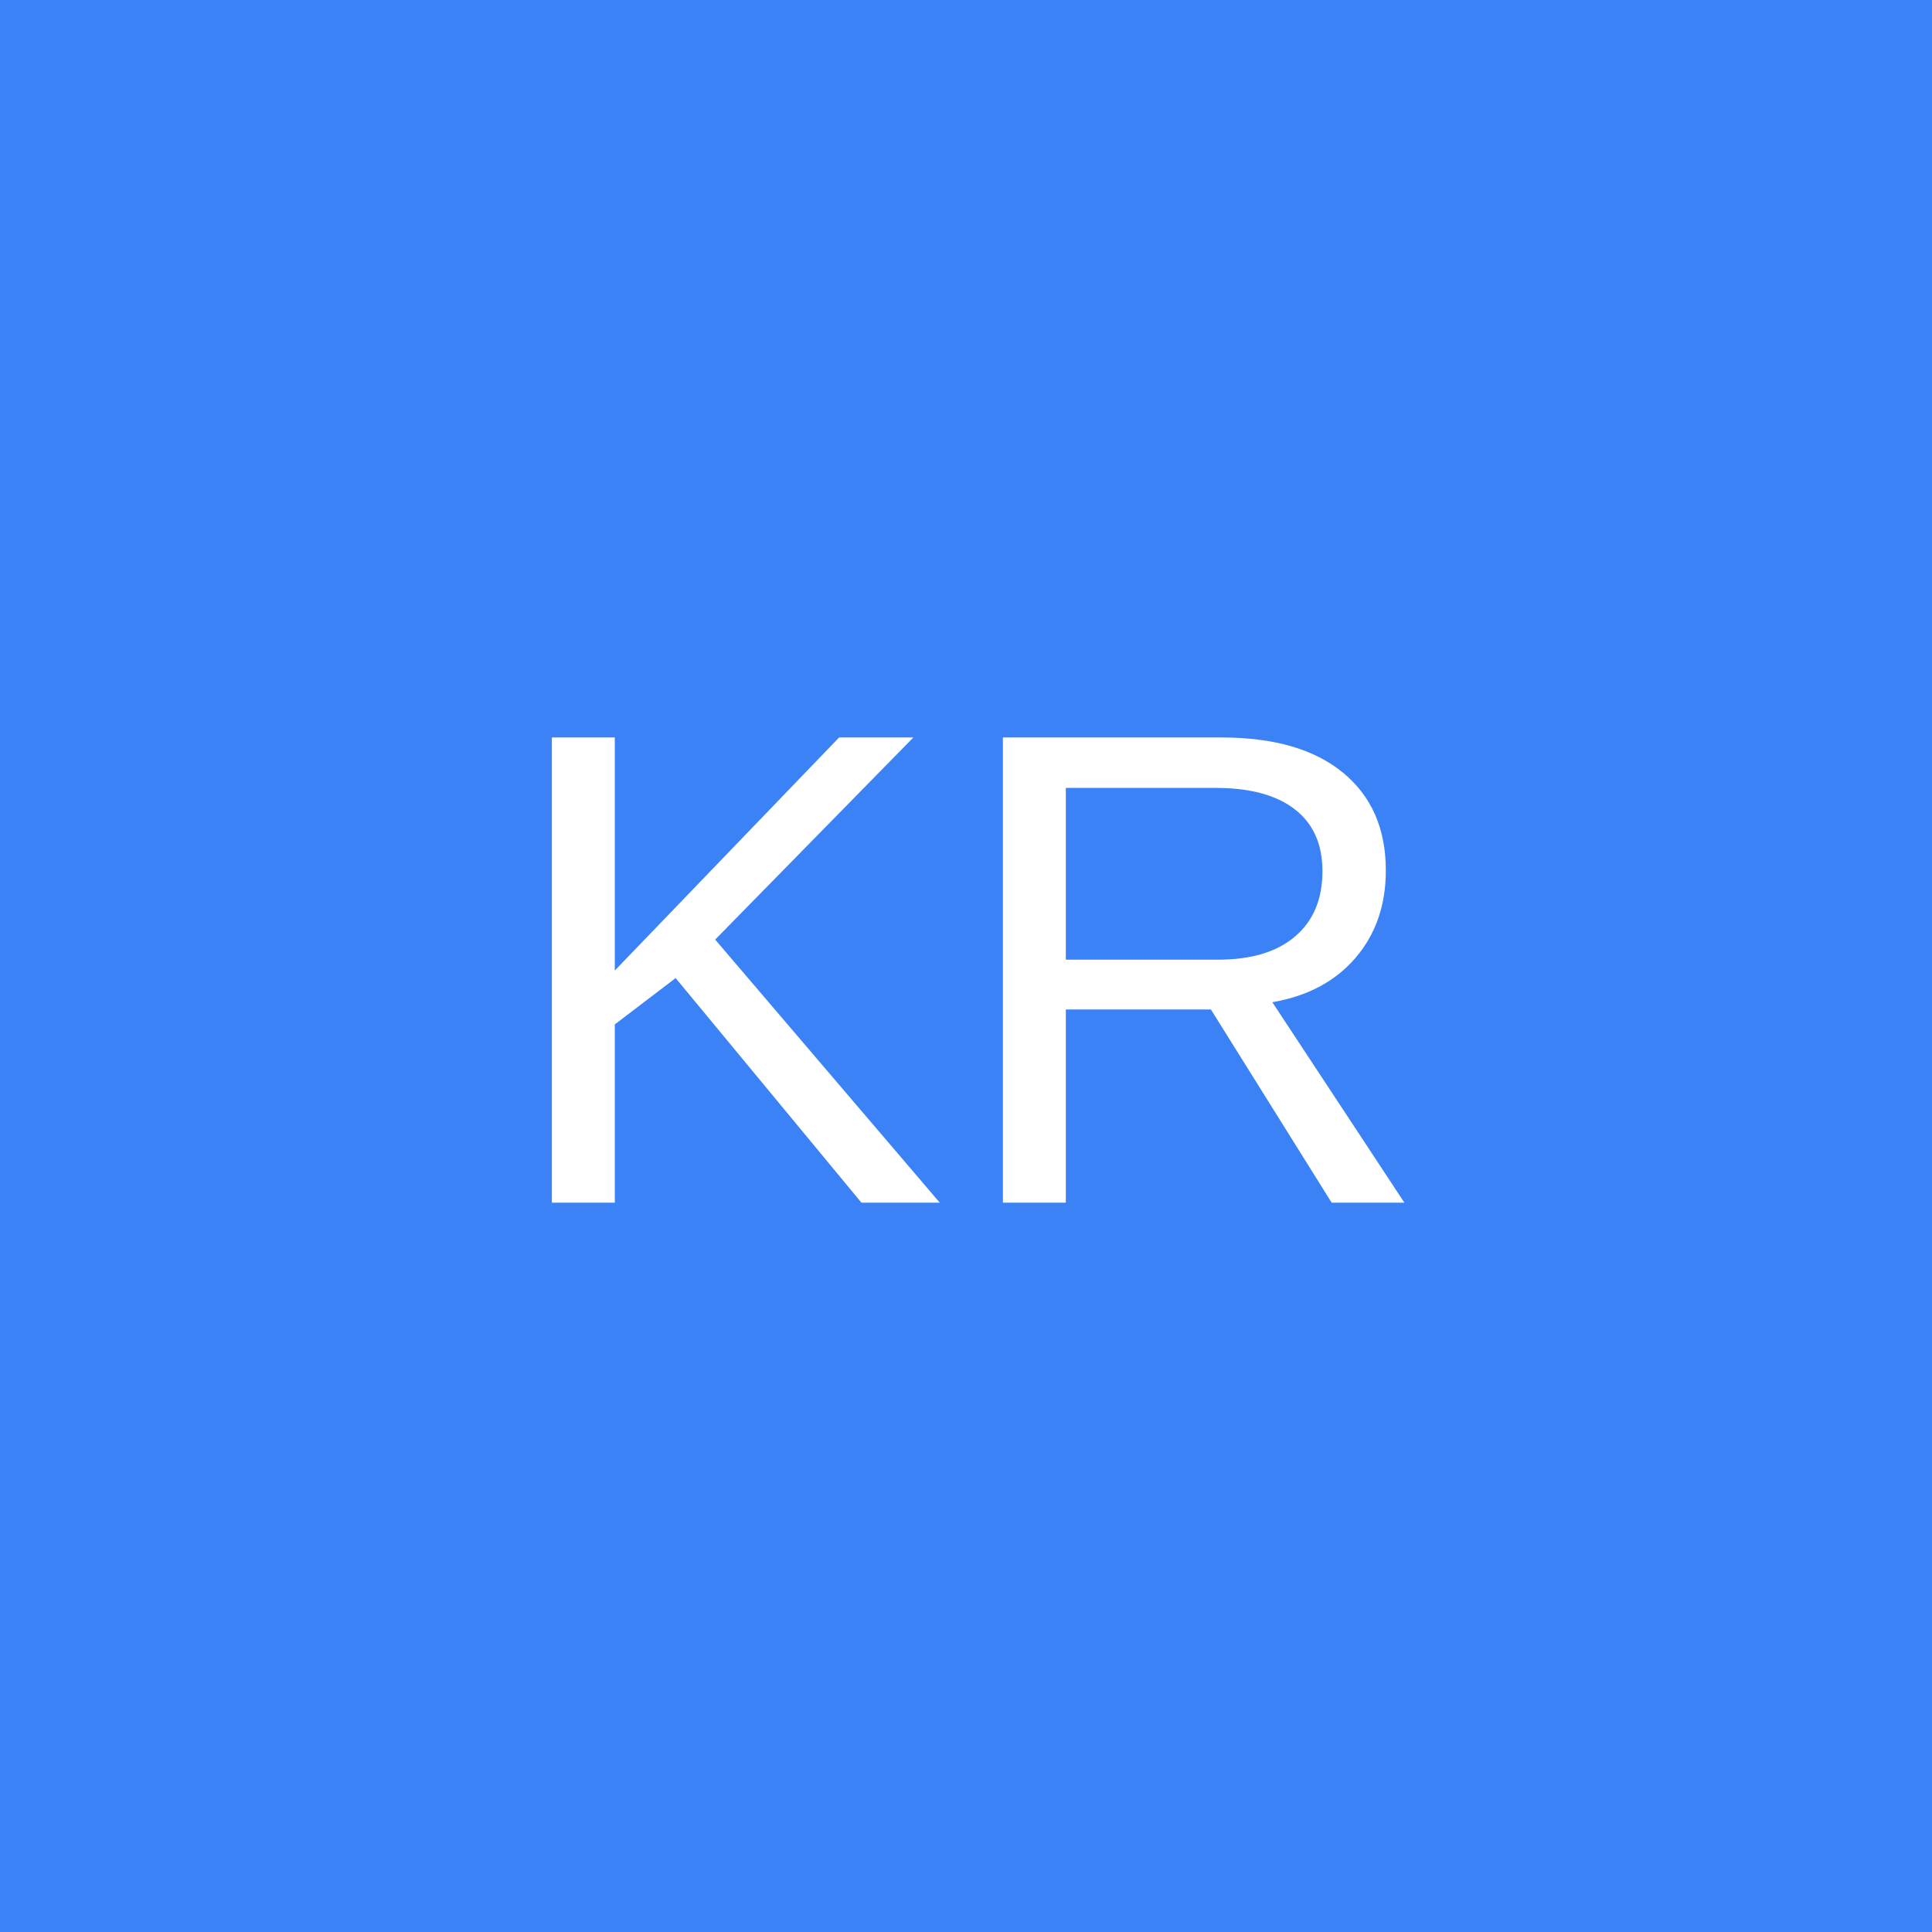
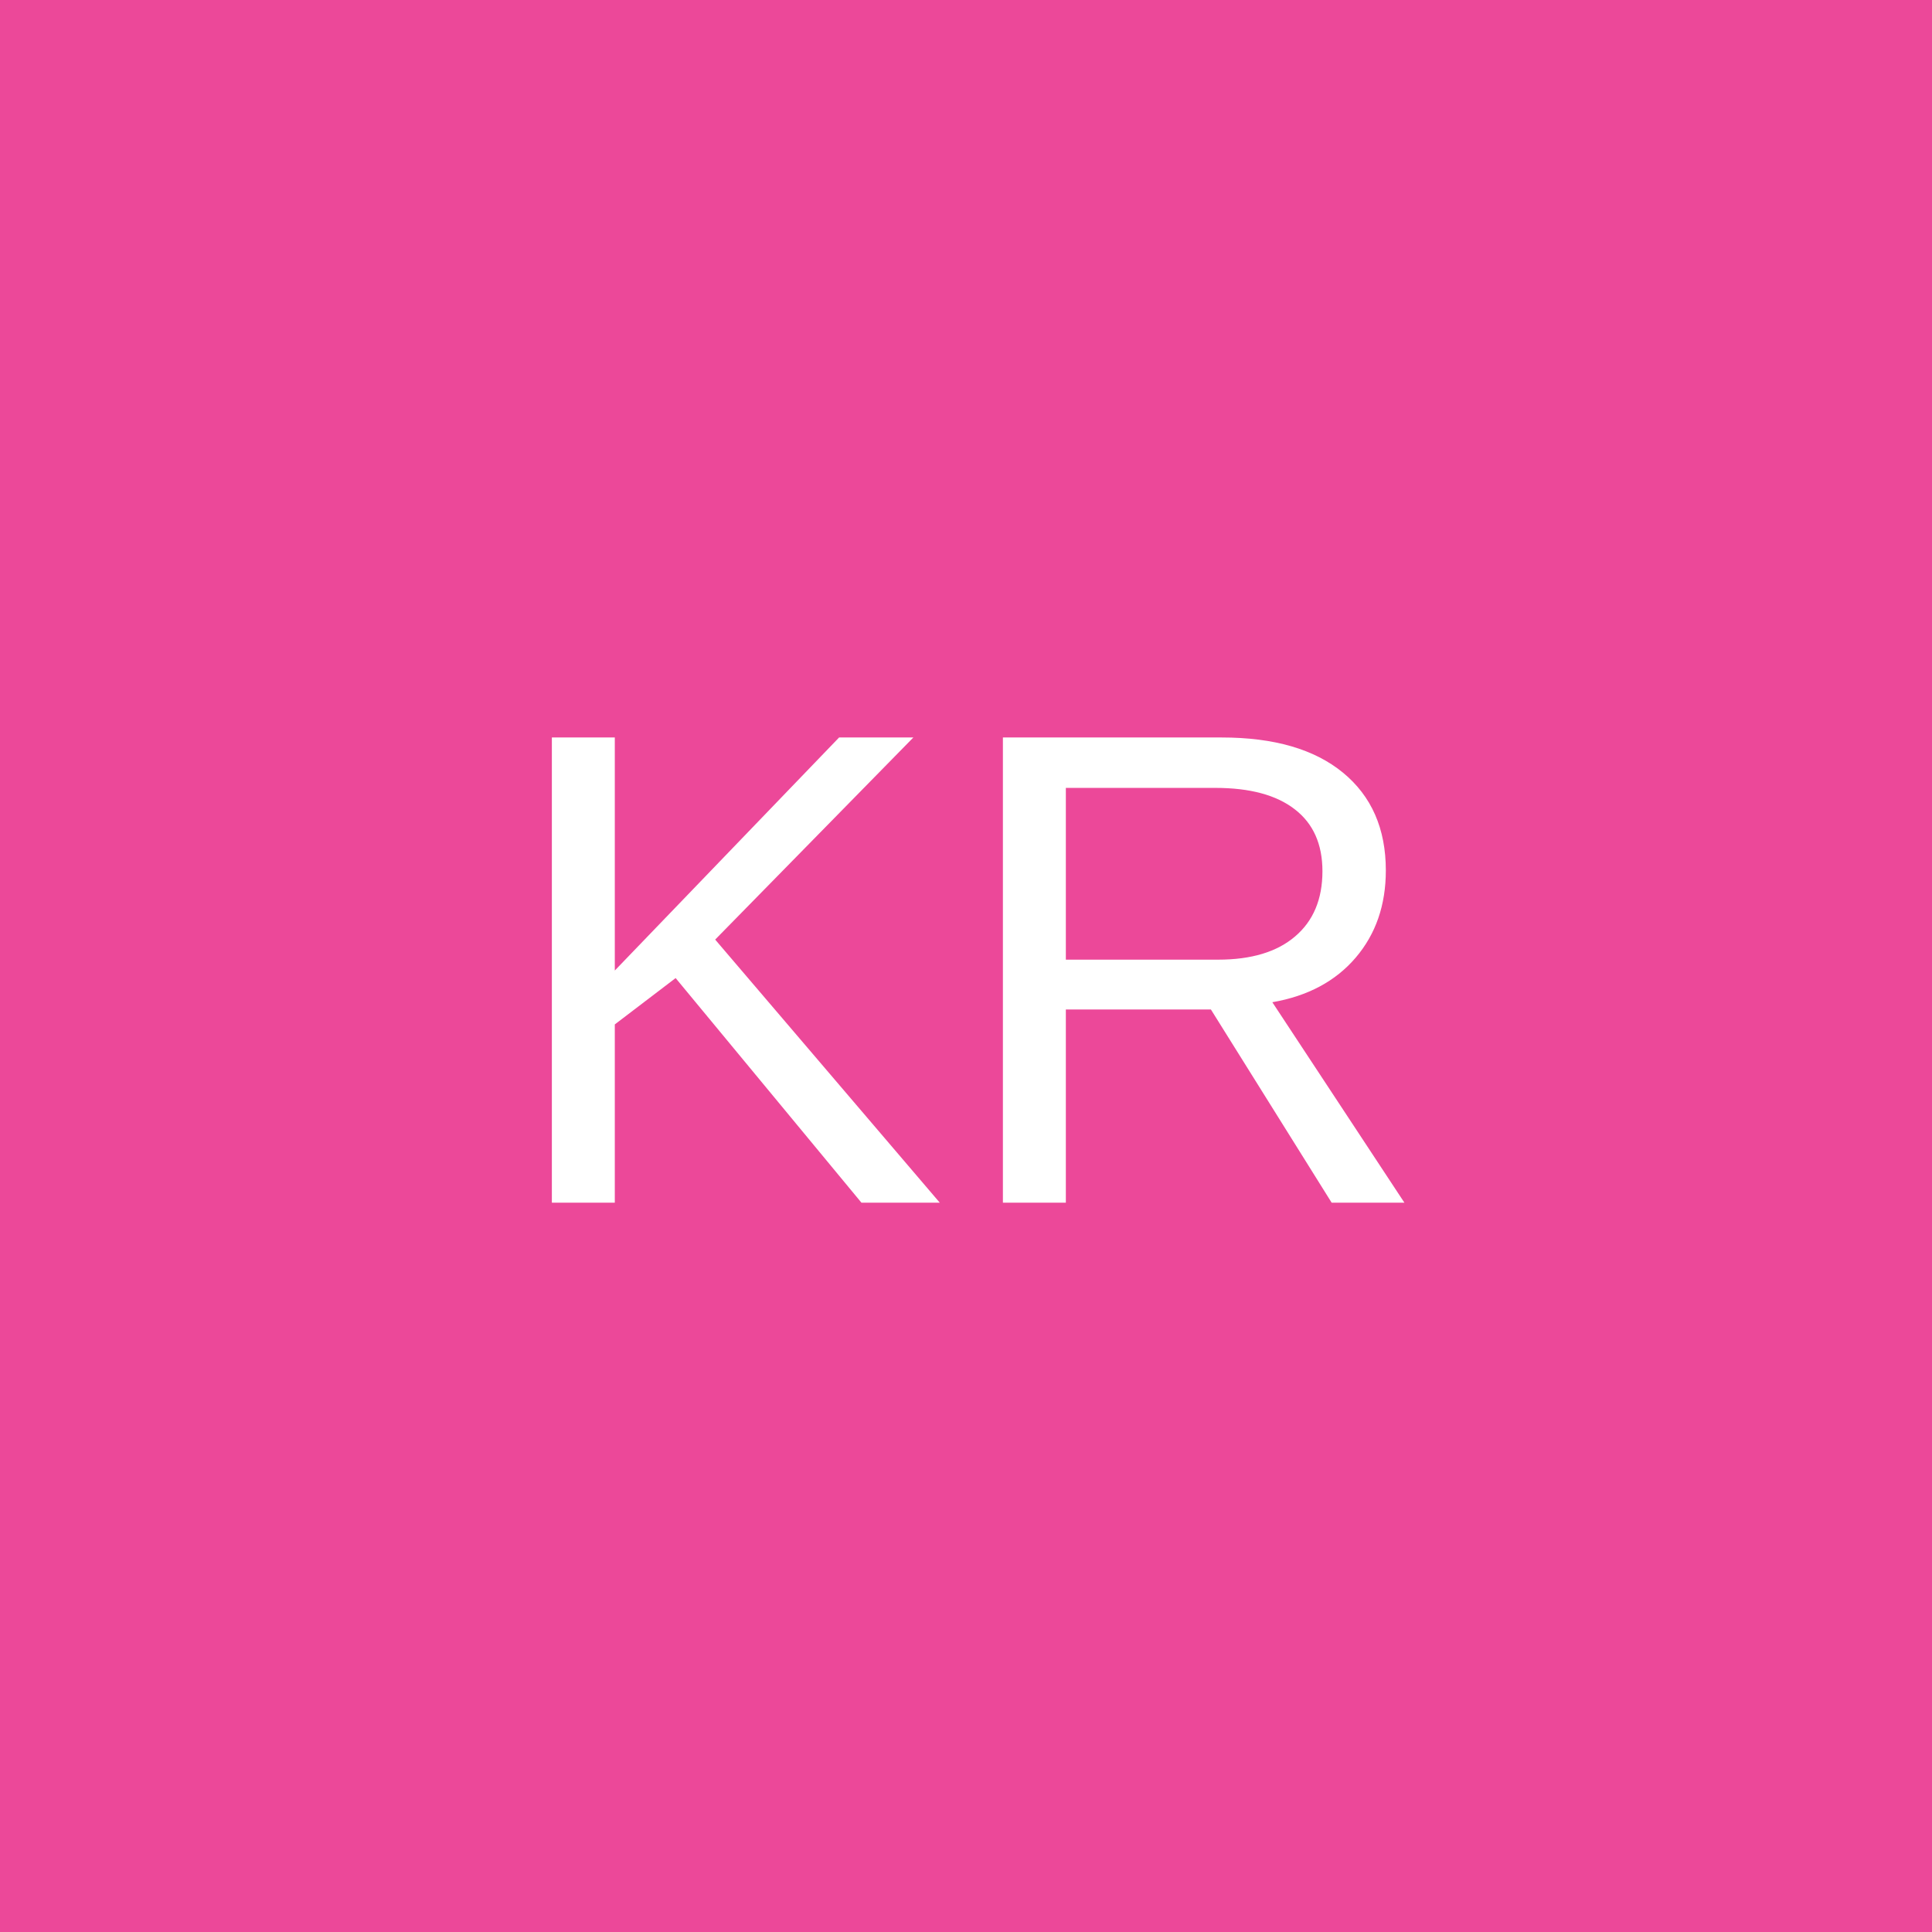
<svg xmlns="http://www.w3.org/2000/svg" width="200" height="200" viewBox="0 0 200 200">
-   <rect width="200" height="200" fill="#3b82f6" />
+   <rect width="200" height="200" fill="#ec4899" />
  <text x="50%" y="50%" font-family="Arial, Helvetica, sans-serif" font-size="70" fill="#ffffff" text-anchor="middle" dy=".35em">KR</text>
</svg>
